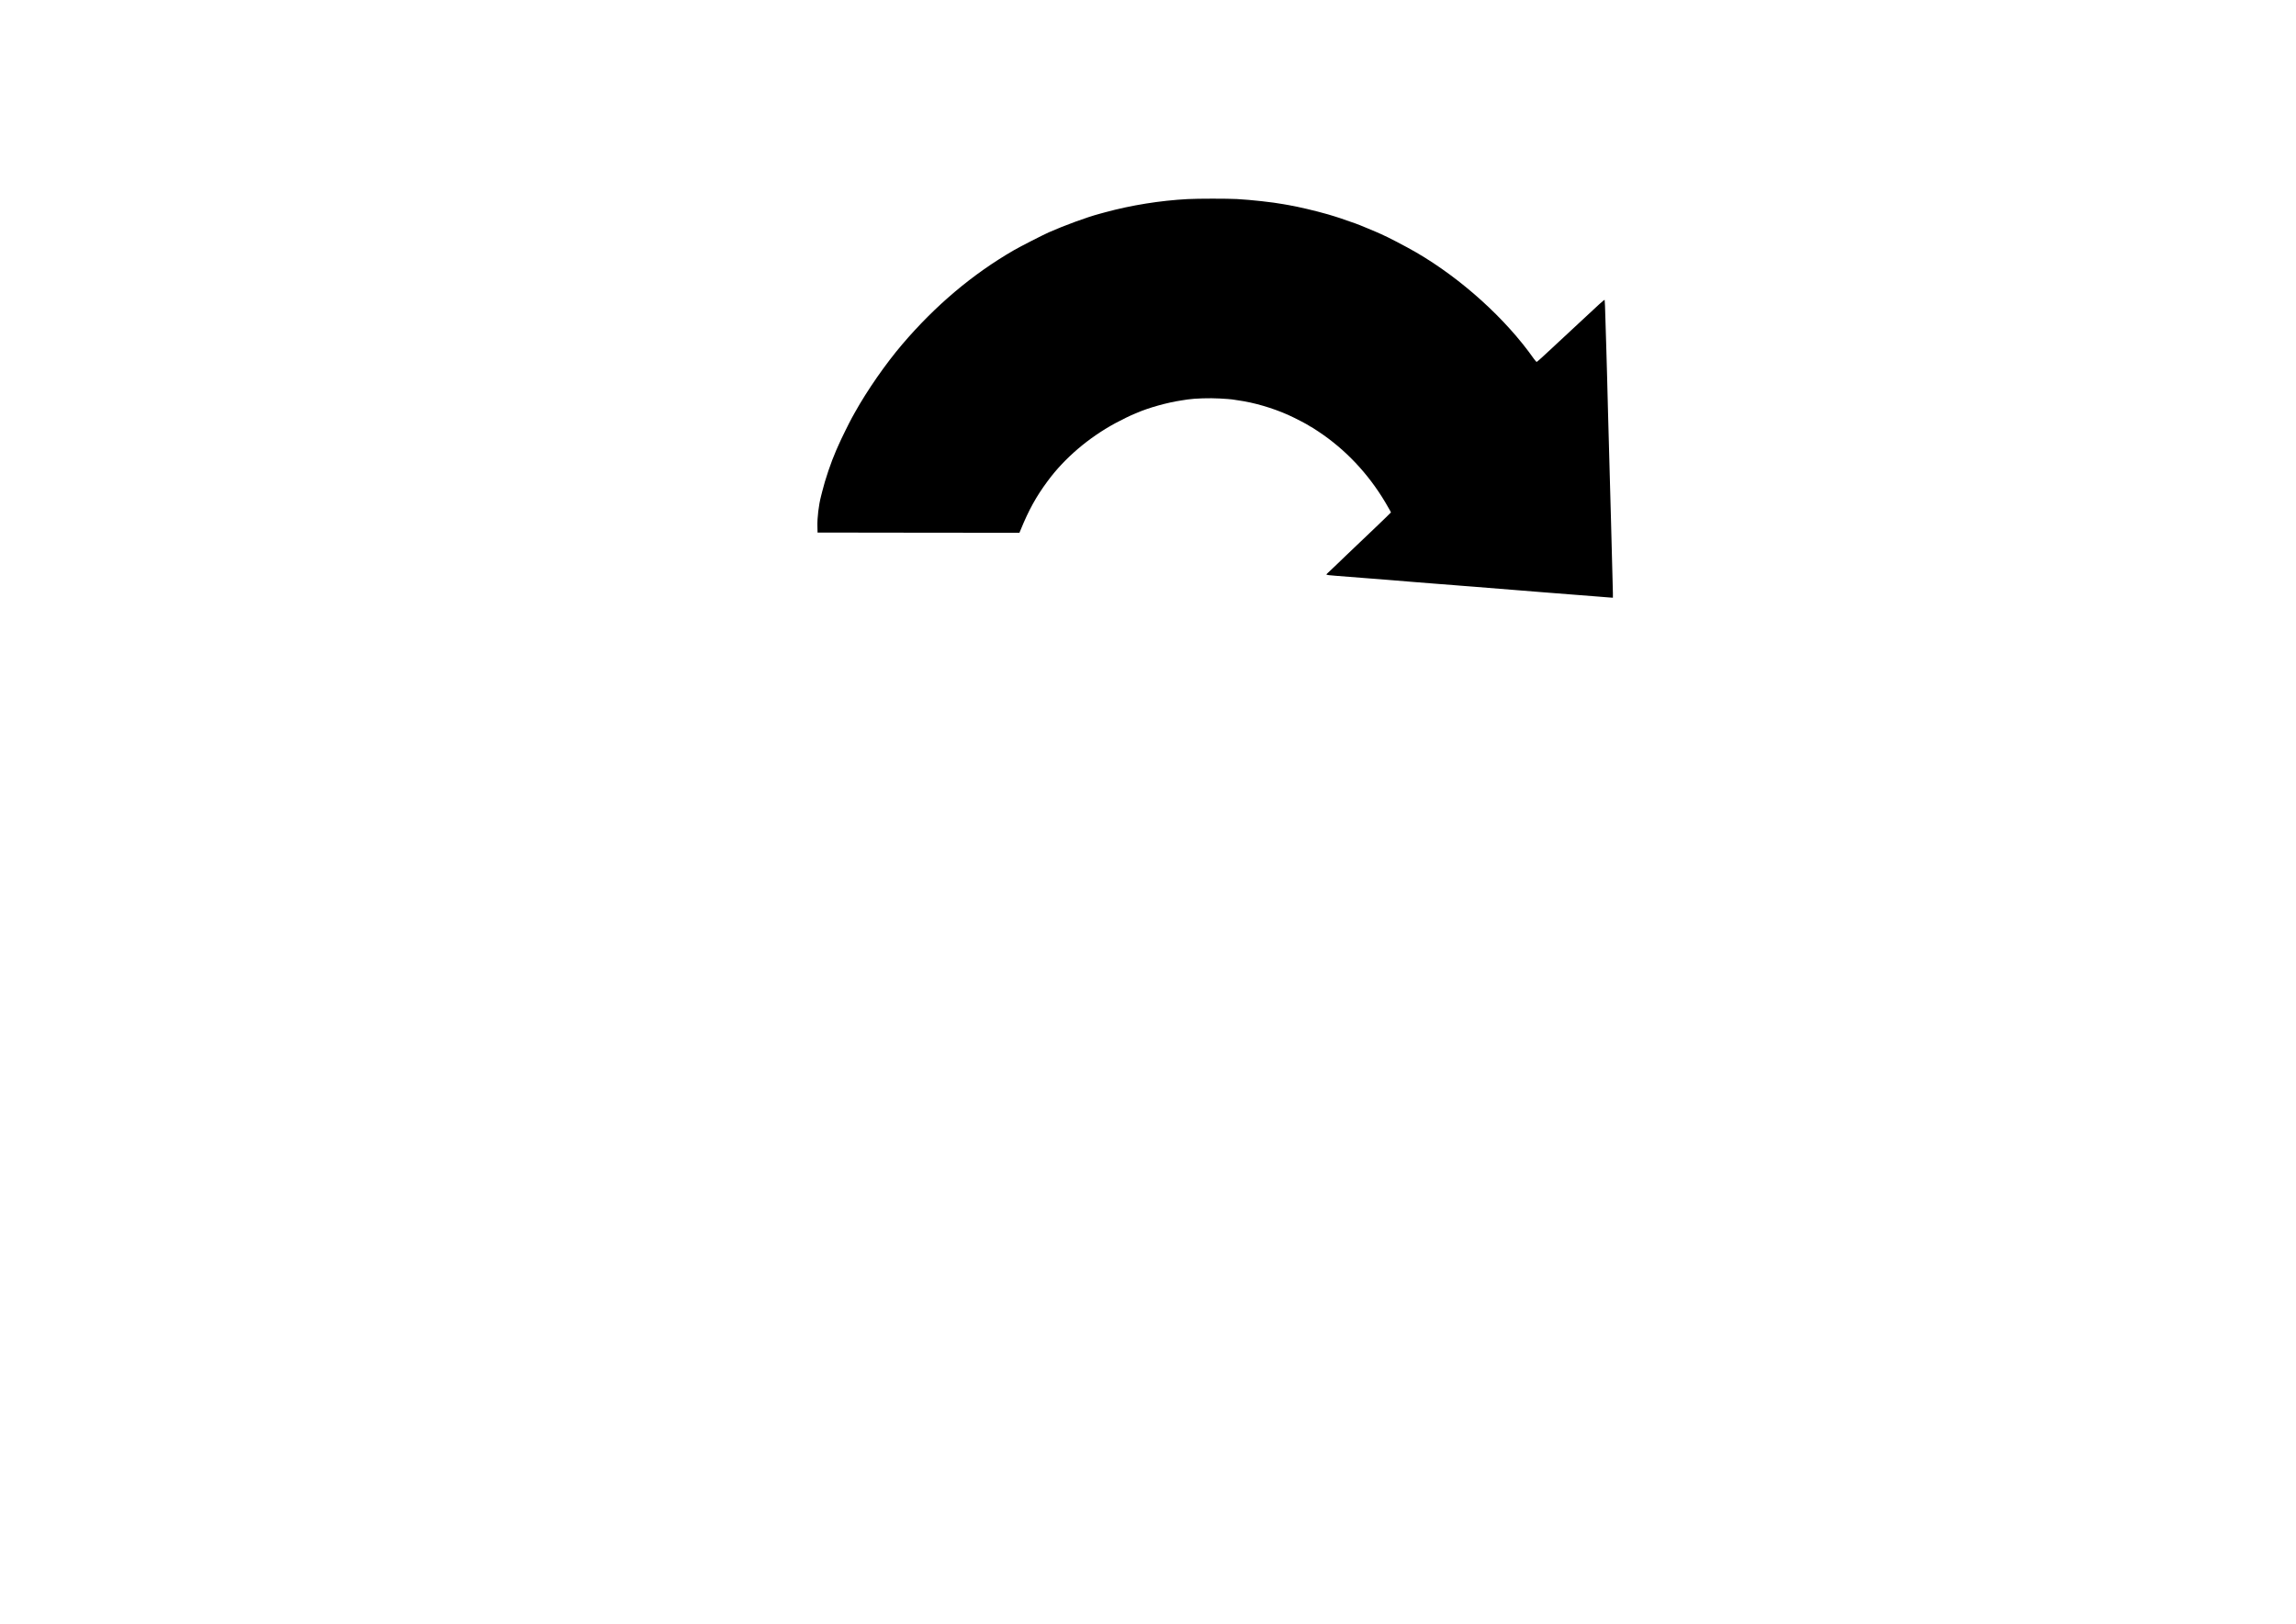
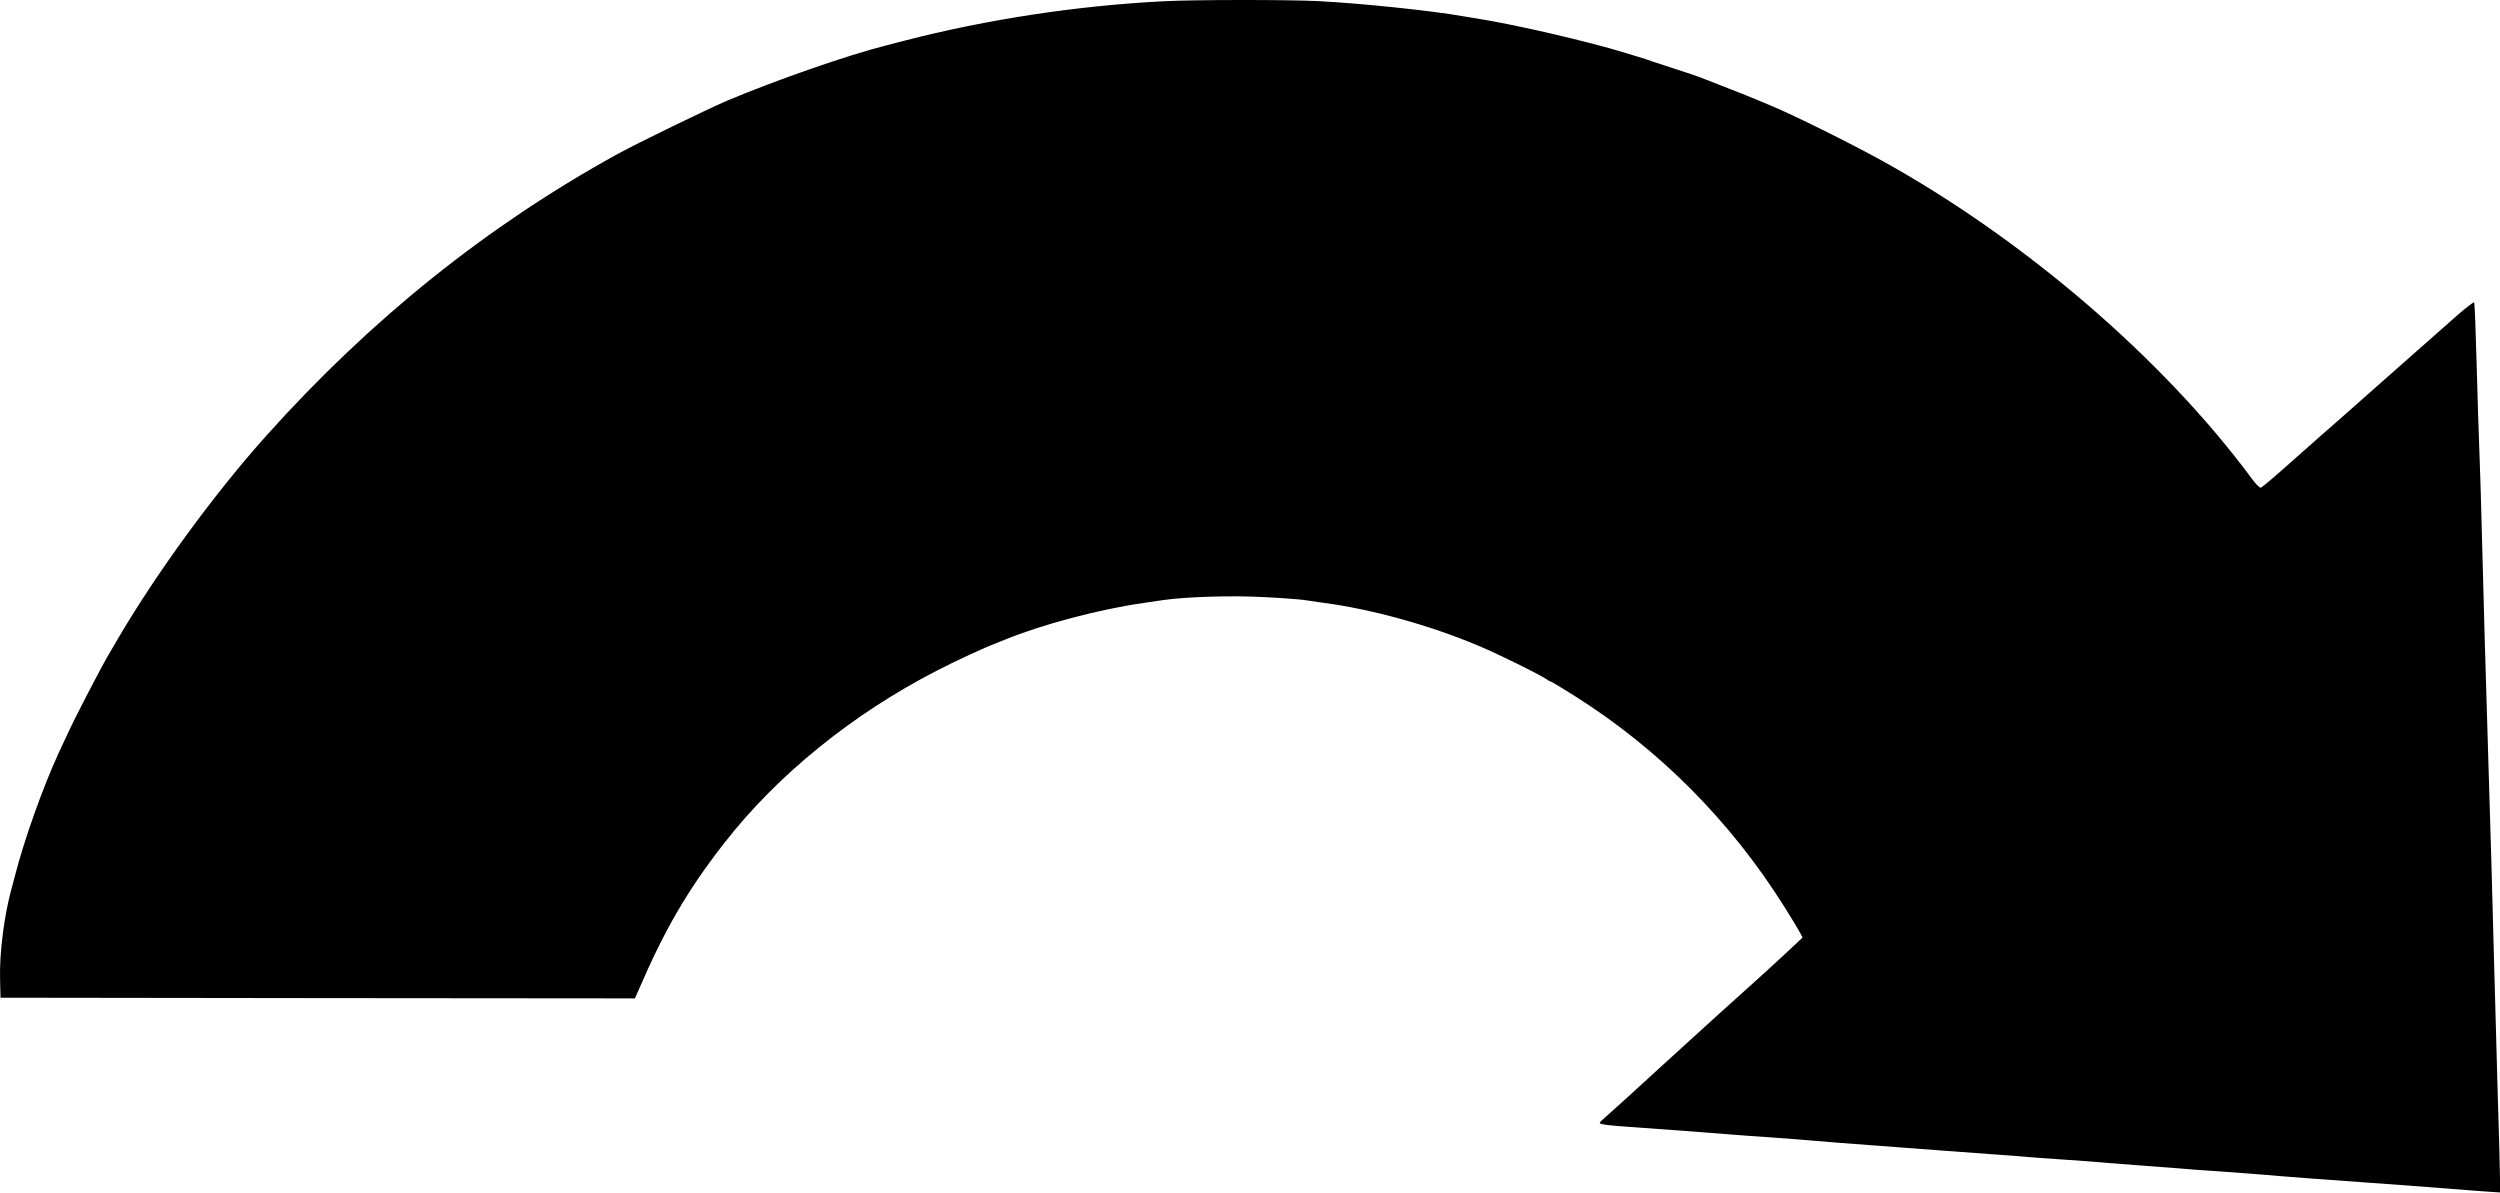
- <svg xmlns="http://www.w3.org/2000/svg" version="1.0" width="4961pt" height="3508pt" viewBox="0 0 4961 3508" preserveAspectRatio="xMidYMid meet">
-   <g transform="translate(0,3508) scale(0.1,-0.1)" fill="#000000" stroke="none">
+ <svg xmlns="http://www.w3.org/2000/svg" viewBox="2023.631 1040.704 1718.85 862.113" width="1927.93pt" height="919.587pt" preserveAspectRatio="none">
+   <g transform="matrix(0.1, 0, 0, -0.1, 257.4809, 4119.517)" fill="#000000" stroke="none" id="object-0">
    <path d="M25660 30779 c-594 -32 -1214 -131 -1780 -285 -52 -14 -108 -29 -125 -34 -268 -71 -763 -253 -1095 -400 -137 -62 -613 -305 -750 -384 -896 -518 -1698 -1194 -2416 -2036 -358 -420 -754 -990 -1022 -1470 -14 -25 -43 -76 -64 -115 -50 -89 -235 -463 -283 -575 -21 -47 -47 -107 -60 -135 -108 -247 -237 -627 -301 -890 -8 -33 -19 -76 -24 -95 -50 -191 -83 -465 -78 -650 l3 -135 2181 -3 2181 -2 28 67 c175 428 335 718 584 1053 365 494 882 935 1466 1251 131 71 322 164 410 199 11 4 36 15 55 23 251 109 651 221 955 266 39 6 99 15 135 21 159 24 478 34 696 21 119 -6 239 -16 267 -20 29 -5 90 -14 137 -21 334 -46 734 -163 1070 -312 139 -62 408 -201 462 -239 14 -11 29 -19 33 -19 4 0 78 -47 164 -104 580 -385 1071 -904 1442 -1526 41 -69 86 -146 100 -173 l24 -47 -125 -123 c-69 -67 -163 -158 -210 -202 -80 -74 -341 -323 -635 -605 -71 -69 -177 -170 -235 -226 -58 -55 -124 -118 -147 -139 -24 -21 -43 -41 -43 -45 0 -11 69 -20 215 -30 109 -7 562 -43 700 -55 22 -2 135 -11 250 -19 116 -9 260 -20 320 -26 61 -6 229 -20 375 -31 146 -11 373 -29 505 -40 132 -10 301 -23 375 -29 74 -5 158 -12 185 -15 28 -3 145 -12 260 -20 116 -8 255 -19 310 -25 55 -5 168 -14 250 -20 83 -6 195 -15 250 -20 55 -5 134 -12 175 -14 90 -6 447 -34 510 -41 57 -5 418 -34 575 -45 146 -11 329 -25 575 -45 102 -9 224 -18 273 -22 l87 -6 0 99 c0 54 -7 335 -16 624 -8 289 -19 701 -24 915 -8 355 -22 869 -65 2360 -8 286 -17 637 -20 780 -3 143 -10 382 -15 530 -6 149 -15 461 -21 695 -6 234 -13 428 -17 432 -4 4 -59 -41 -123 -100 -63 -59 -265 -246 -449 -417 -183 -170 -343 -319 -355 -330 -25 -22 -165 -152 -388 -360 -76 -71 -145 -131 -152 -133 -7 -2 -35 28 -61 65 -606 863 -1567 1732 -2544 2300 -223 129 -610 331 -760 396 -19 8 -62 27 -95 42 -33 15 -121 52 -195 82 -74 30 -148 61 -165 68 -35 16 -140 53 -285 102 -58 20 -114 39 -125 44 -21 8 -227 73 -285 89 -286 81 -628 161 -850 200 -36 6 -87 15 -115 20 -220 41 -693 93 -999 110 -204 11 -850 11 -1066 -1z" />
  </g>
</svg>
